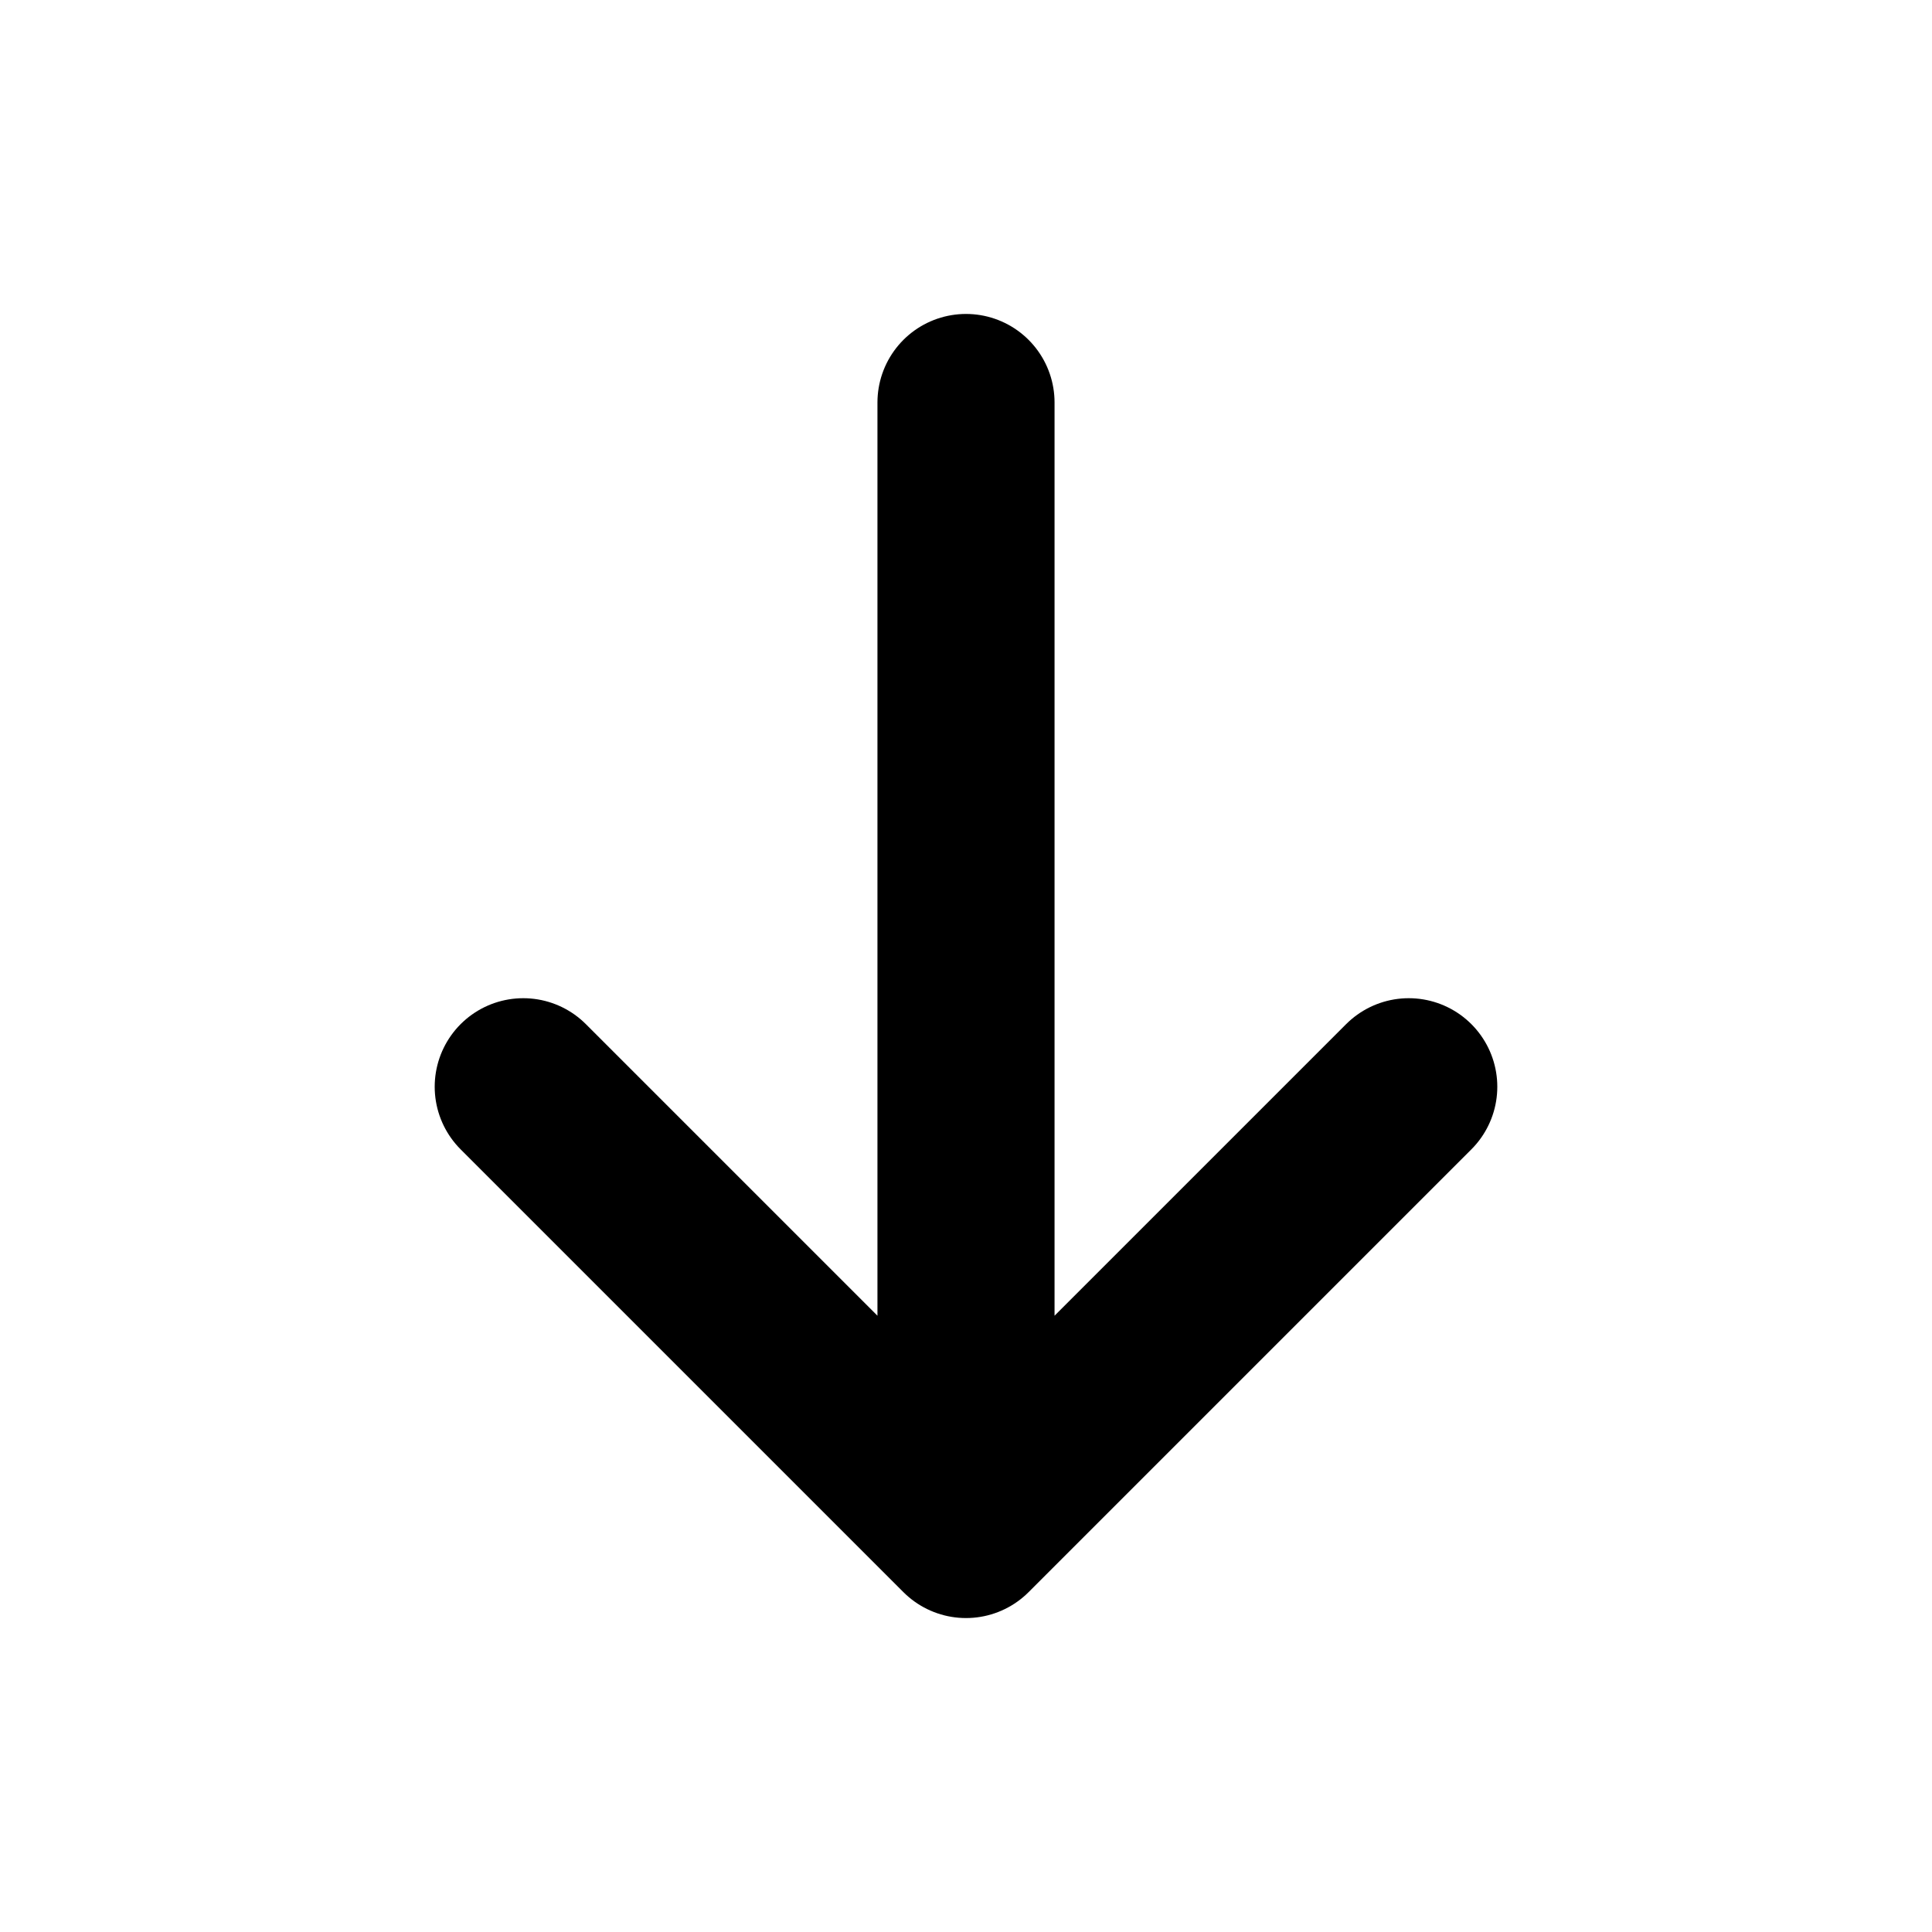
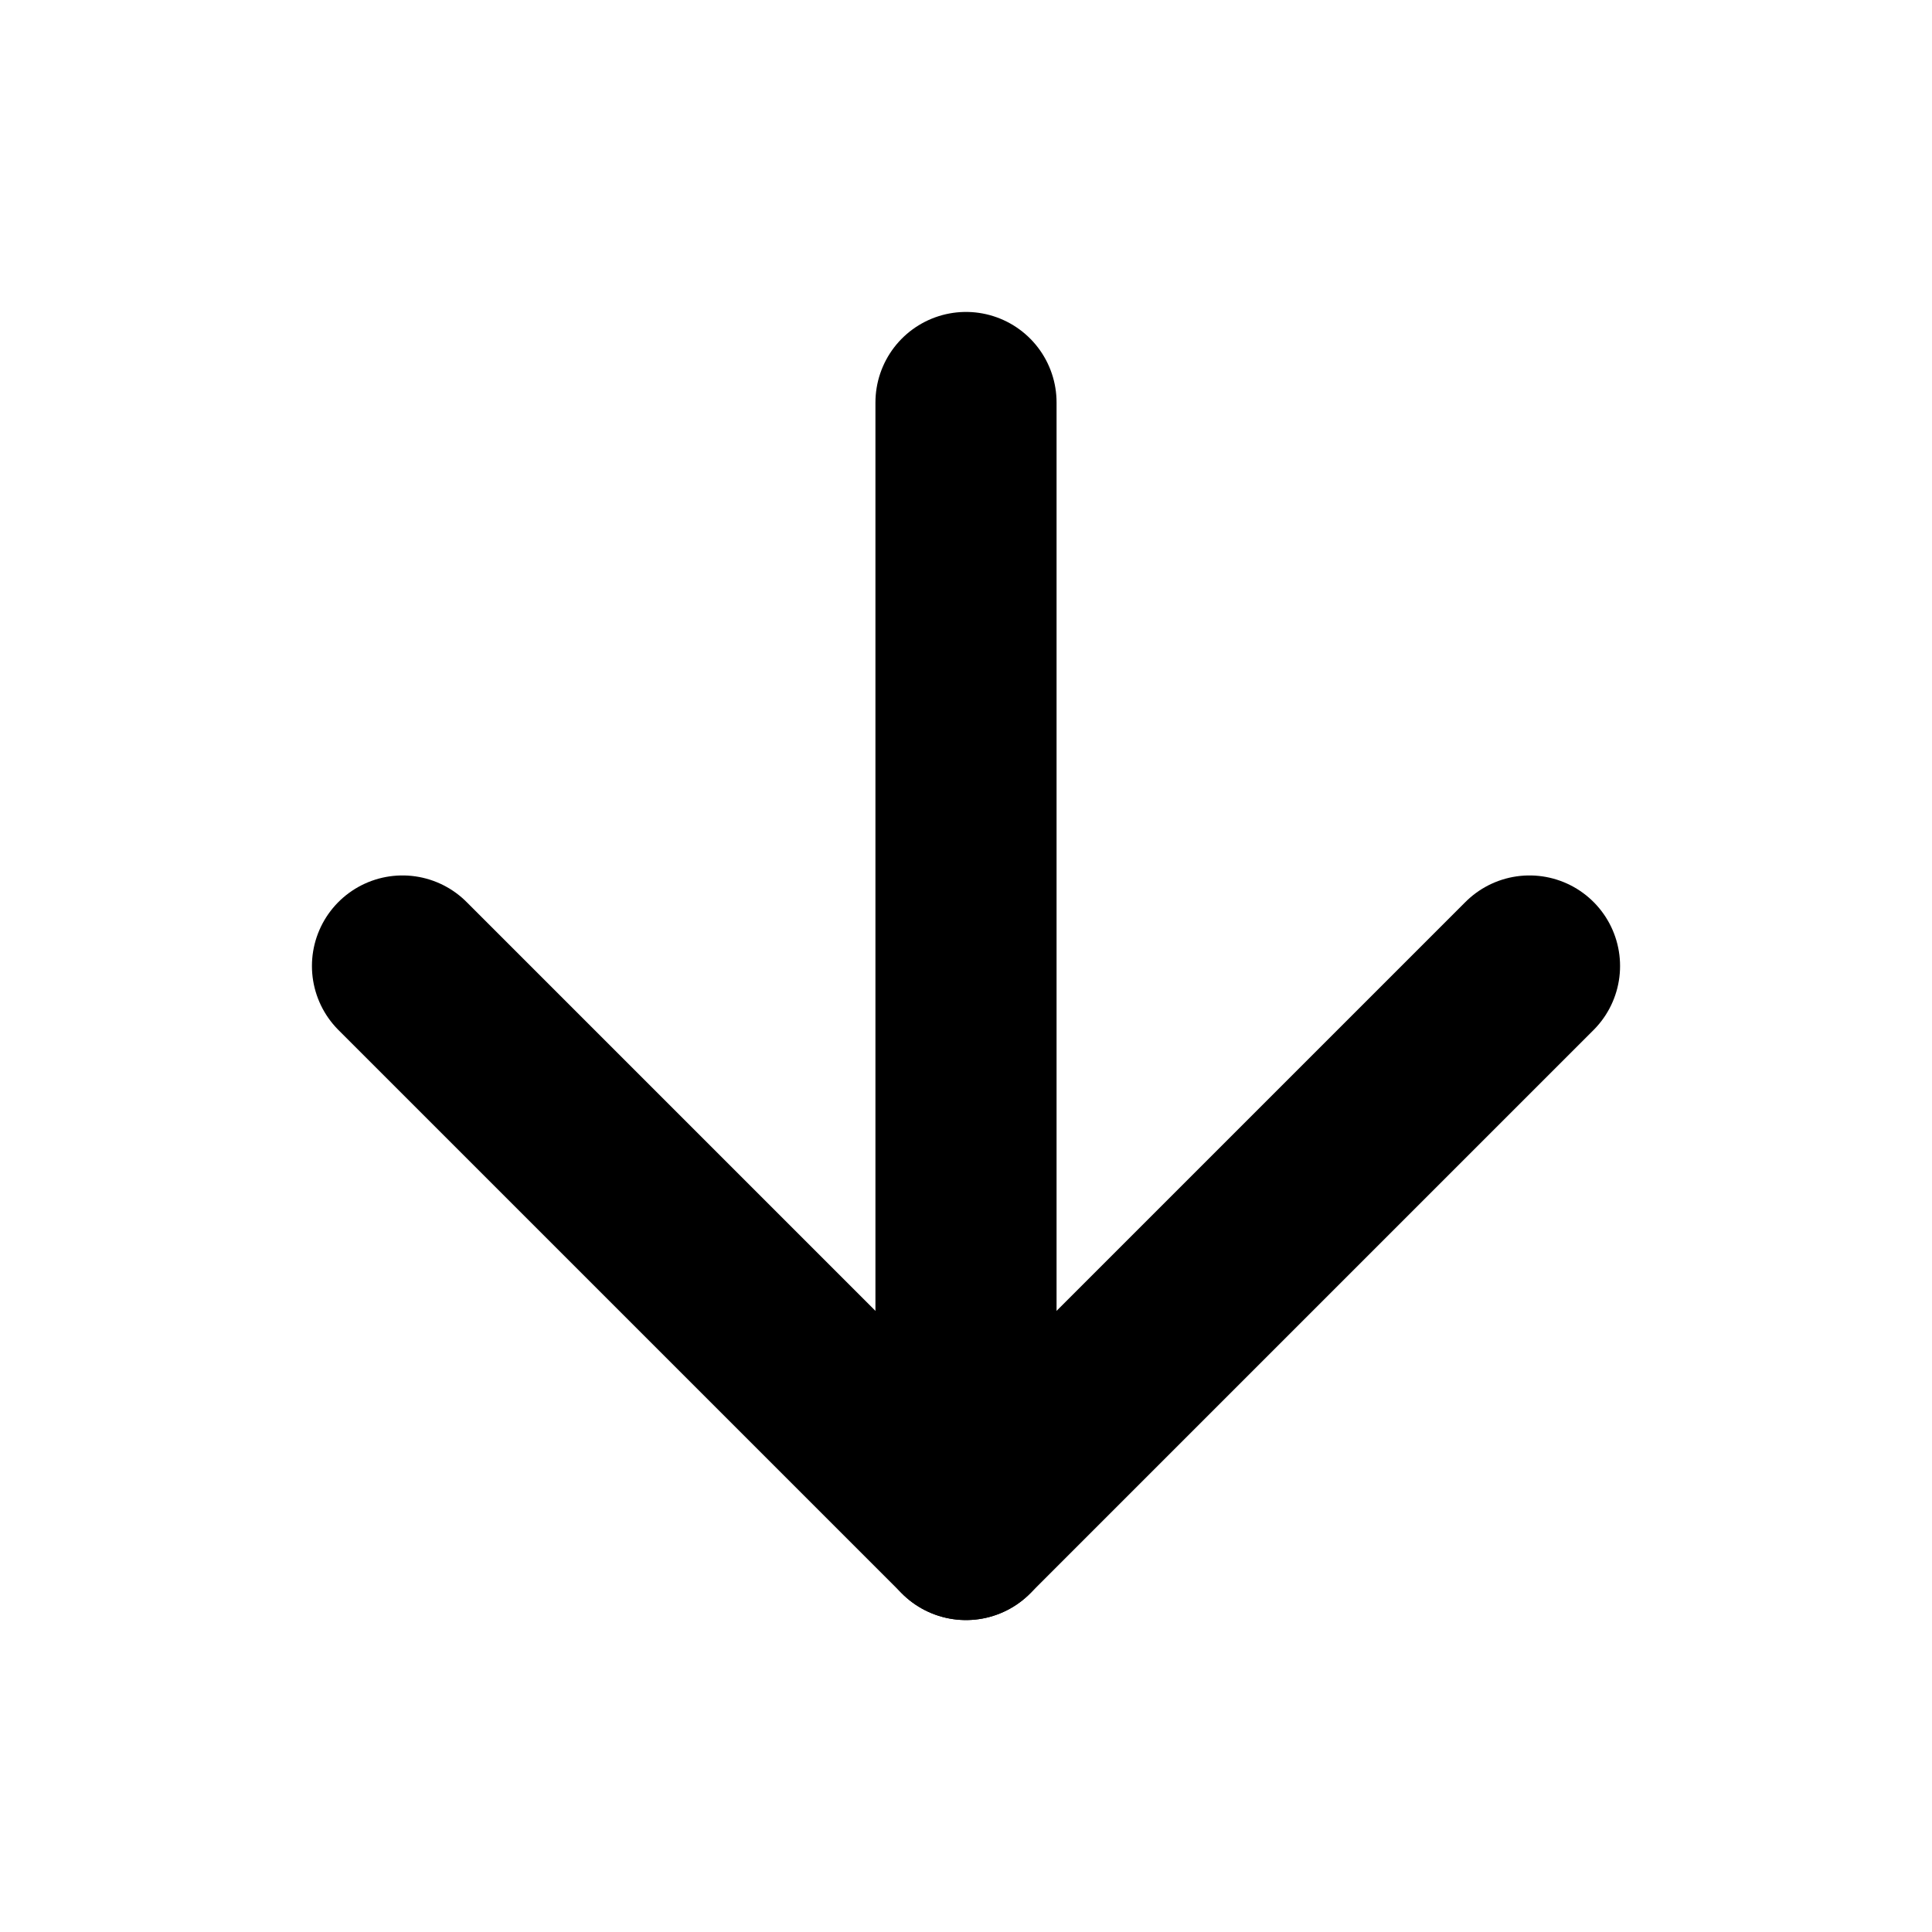
- <svg xmlns="http://www.w3.org/2000/svg" viewBox="0 0 24 24">
-   <path d="M12 5v14M6.5 13.5L12 19l5.5-5.5" fill="none" stroke="#000" stroke-width="2.2" stroke-linecap="round" stroke-linejoin="round" />
+ <svg xmlns="http://www.w3.org/2000/svg" viewBox="0 0 24 24" fill="none" stroke="#000" stroke-width="2.25" stroke-linecap="round" stroke-linejoin="round">
+   <path d="M12 5v14" />
+   <path d="m19 12-7 7-7-7" />
</svg>
